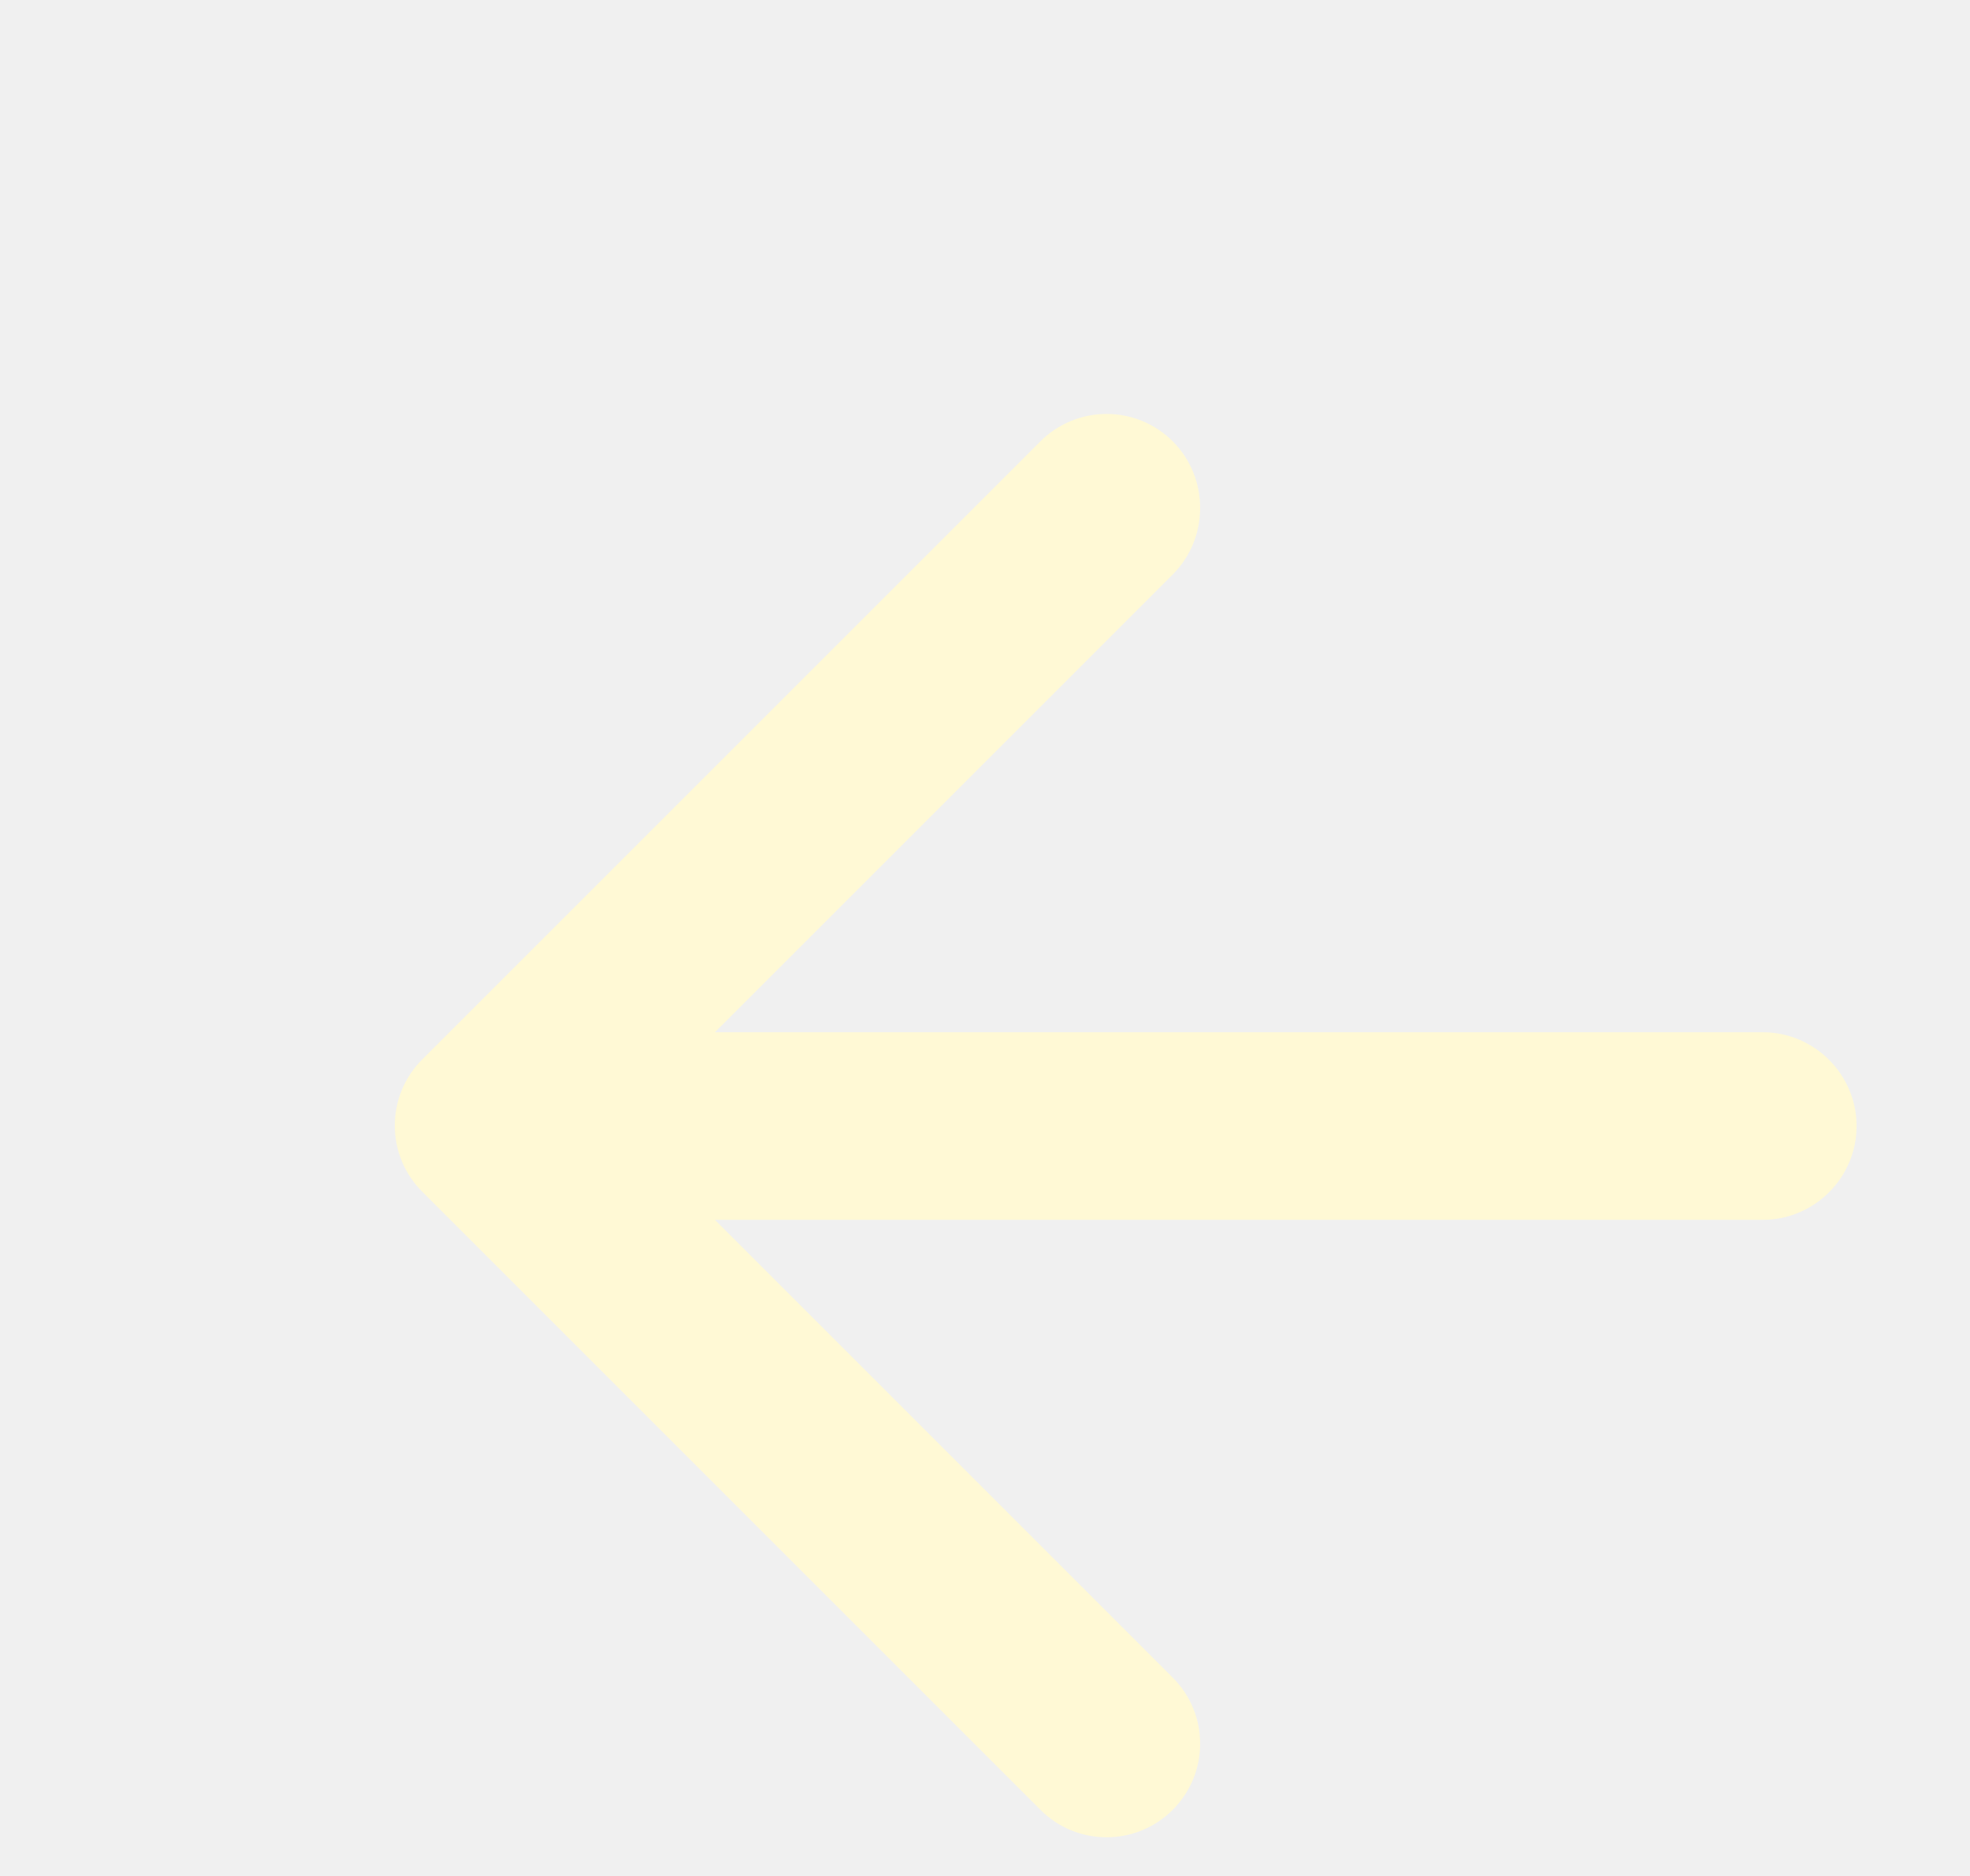
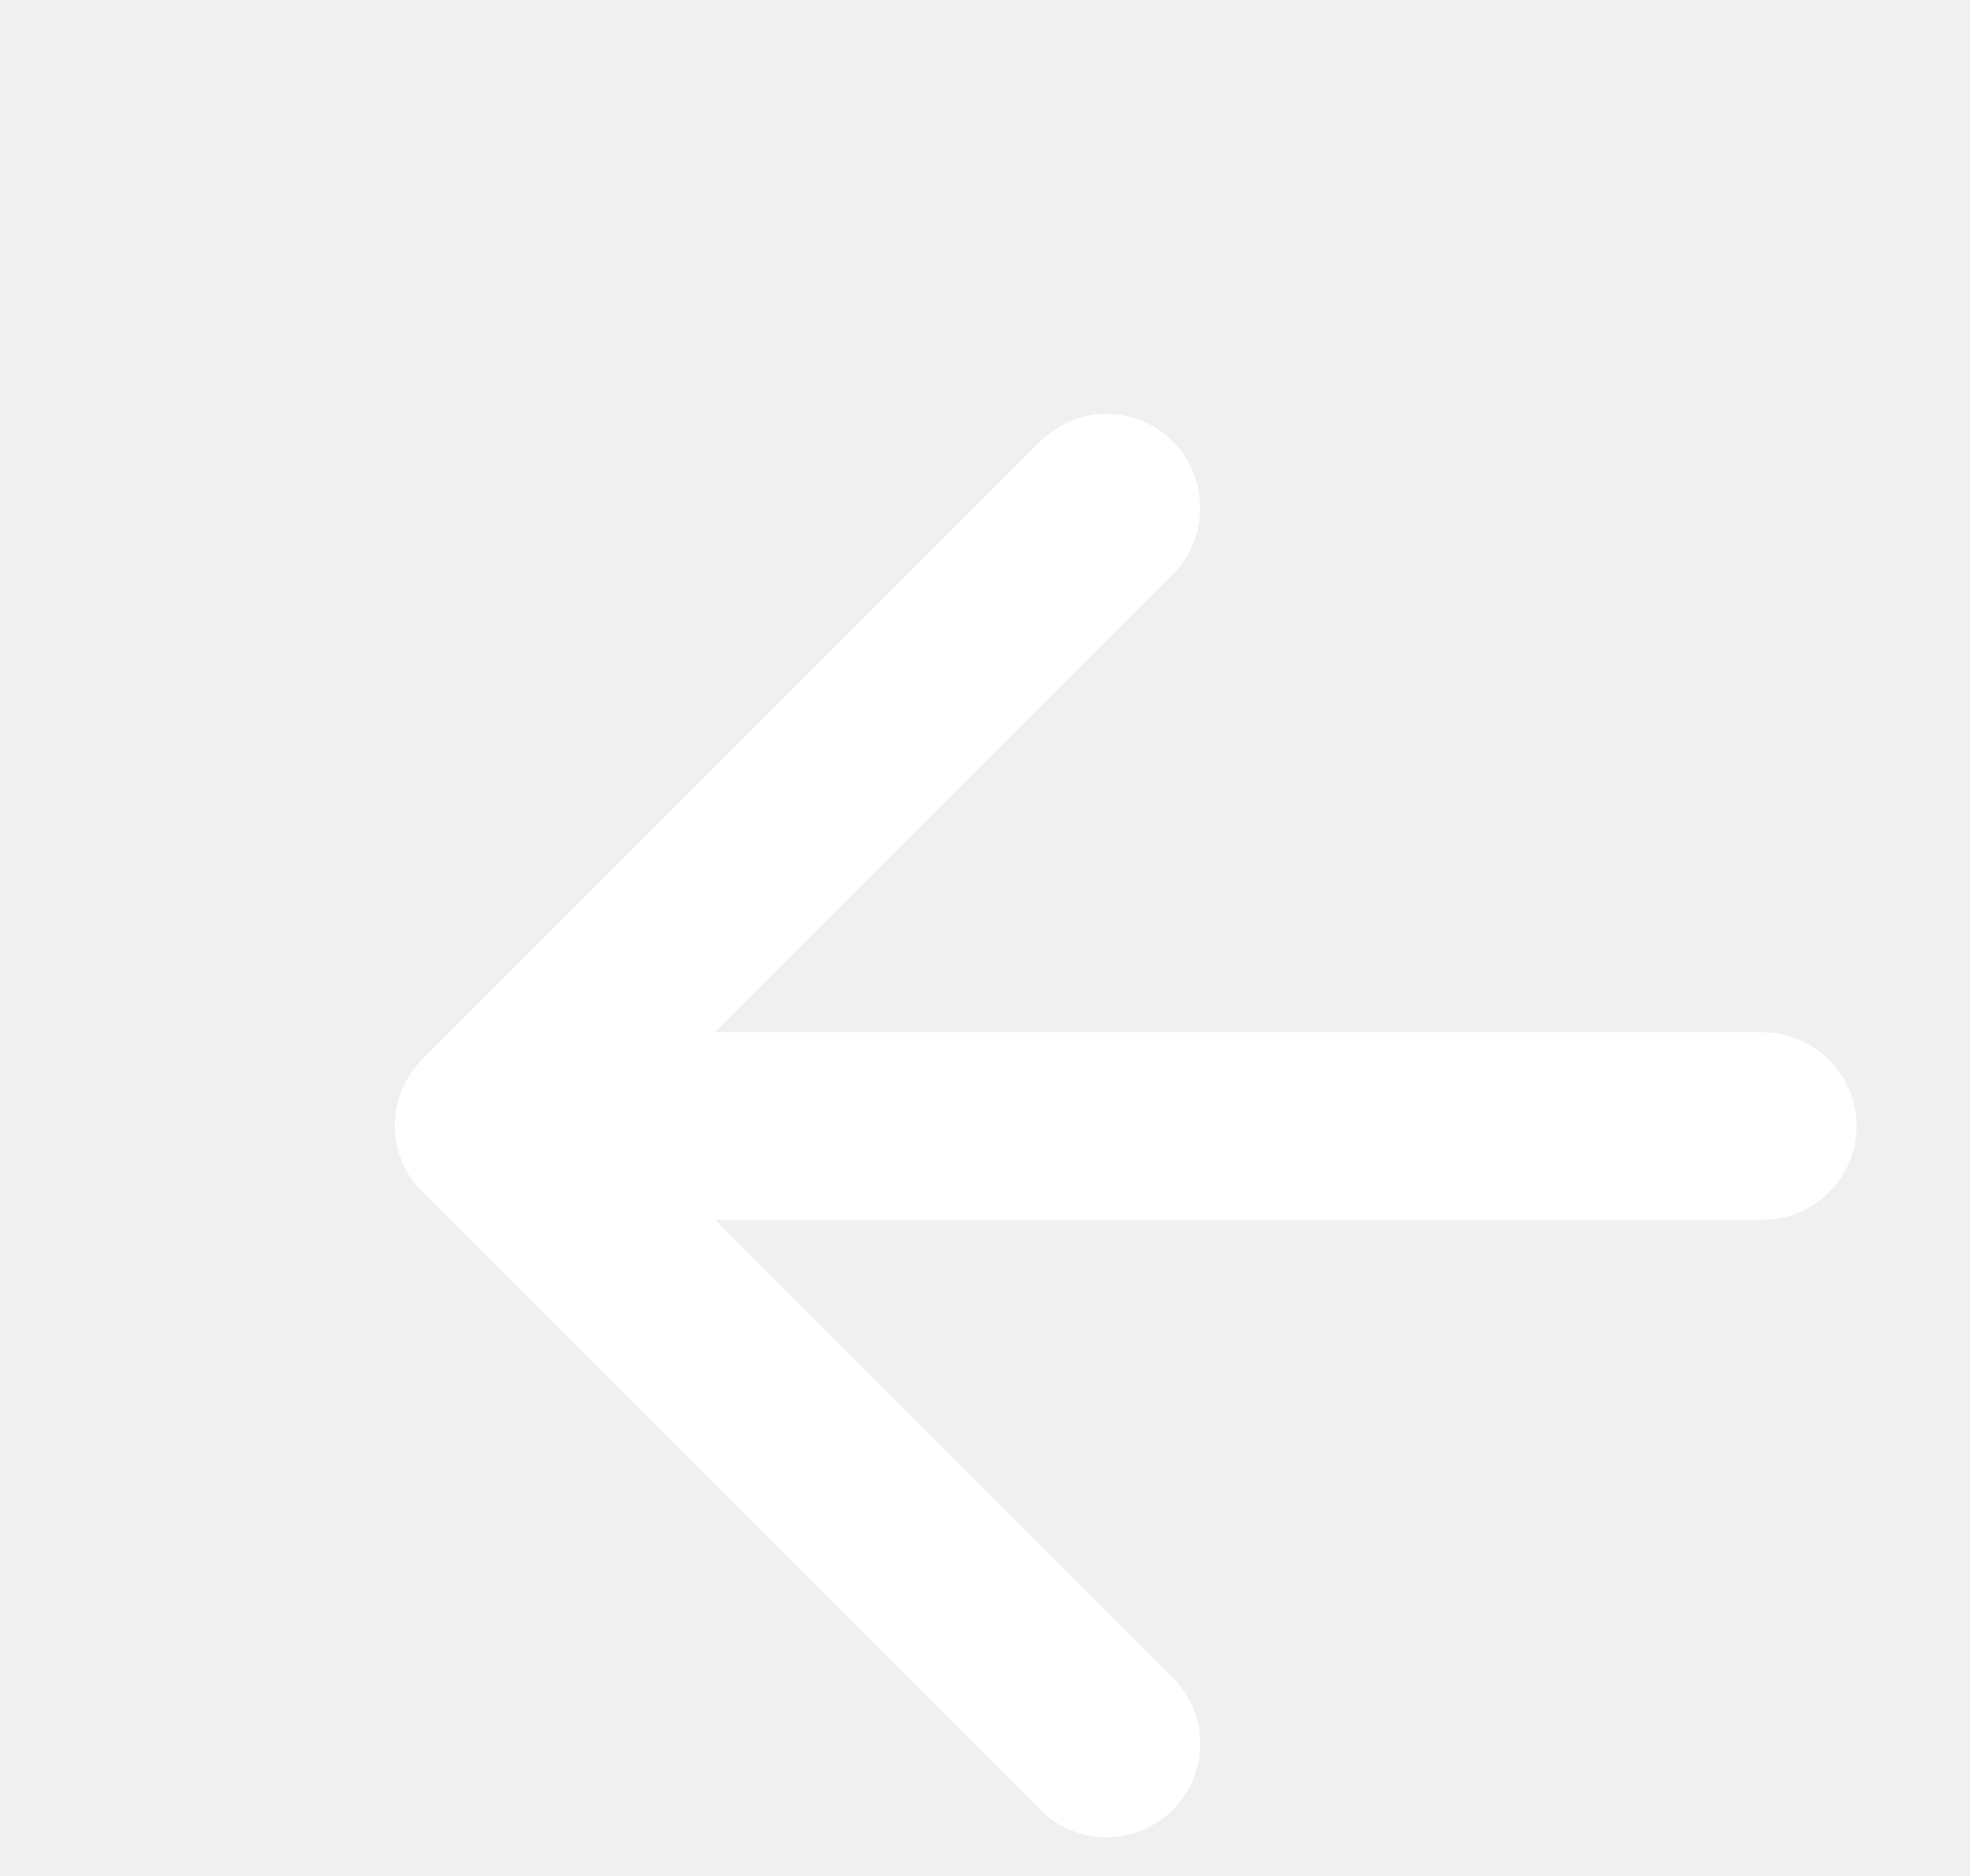
<svg xmlns="http://www.w3.org/2000/svg" width="auto" height="auto" viewBox="0 0 21 20" fill="none">
-   <path fill-rule="evenodd" clip-rule="evenodd" d="M18.791 11.005H7.621L12.501 6.125C12.891 5.735 12.891 5.095 12.501 4.705C12.314 4.518 12.061 4.413 11.796 4.413C11.532 4.413 11.278 4.518 11.091 4.705L4.501 11.295C4.111 11.685 4.111 12.315 4.501 12.705L11.091 19.295C11.481 19.685 12.111 19.685 12.501 19.295C12.891 18.905 12.891 18.275 12.501 17.885L7.621 13.005H18.791C19.341 13.005 19.791 12.555 19.791 12.005C19.791 11.455 19.341 11.005 18.791 11.005Z" fill="#FFF9D5" />
+   <path fill-rule="evenodd" clip-rule="evenodd" d="M18.791 11.005H7.621L12.501 6.125C12.891 5.735 12.891 5.095 12.501 4.705C12.314 4.518 12.061 4.413 11.796 4.413C11.532 4.413 11.278 4.518 11.091 4.705L4.501 11.295C4.111 11.685 4.111 12.315 4.501 12.705L11.091 19.295C11.481 19.685 12.111 19.685 12.501 19.295C12.891 18.905 12.891 18.275 12.501 17.885L7.621 13.005H18.791C19.341 13.005 19.791 12.555 19.791 12.005C19.791 11.455 19.341 11.005 18.791 11.005Z" fill="white" />
</svg>
